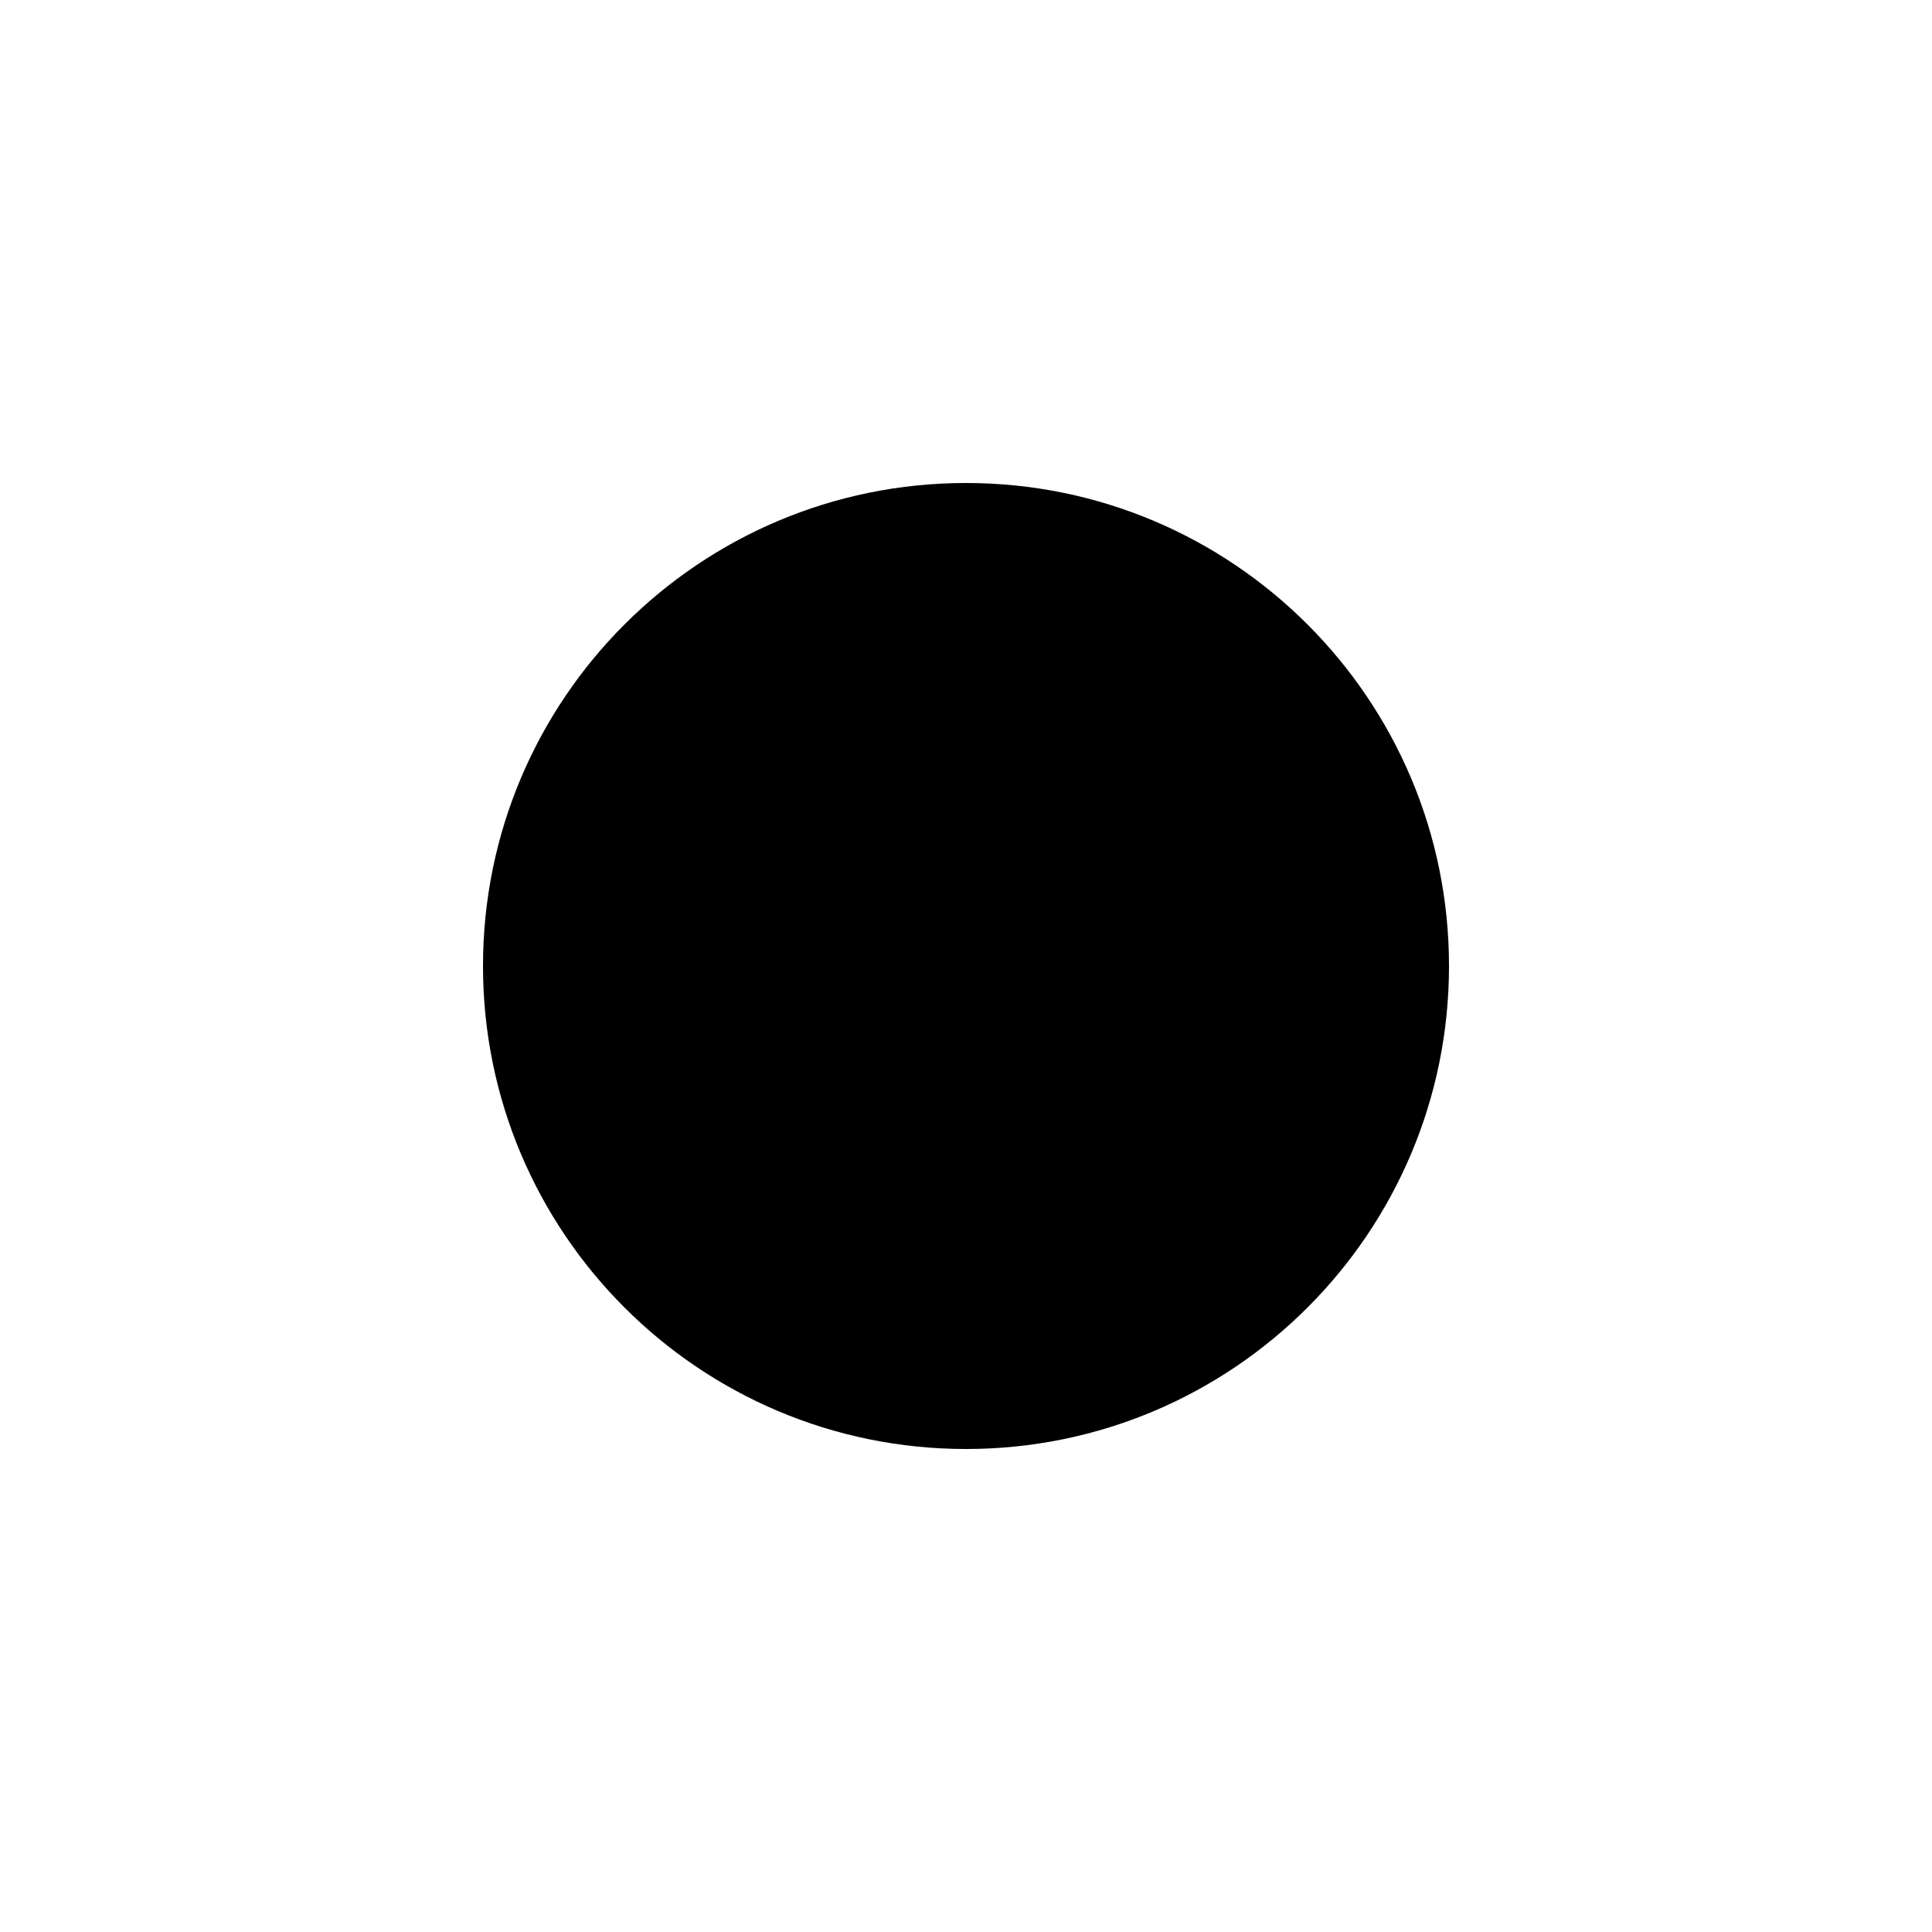
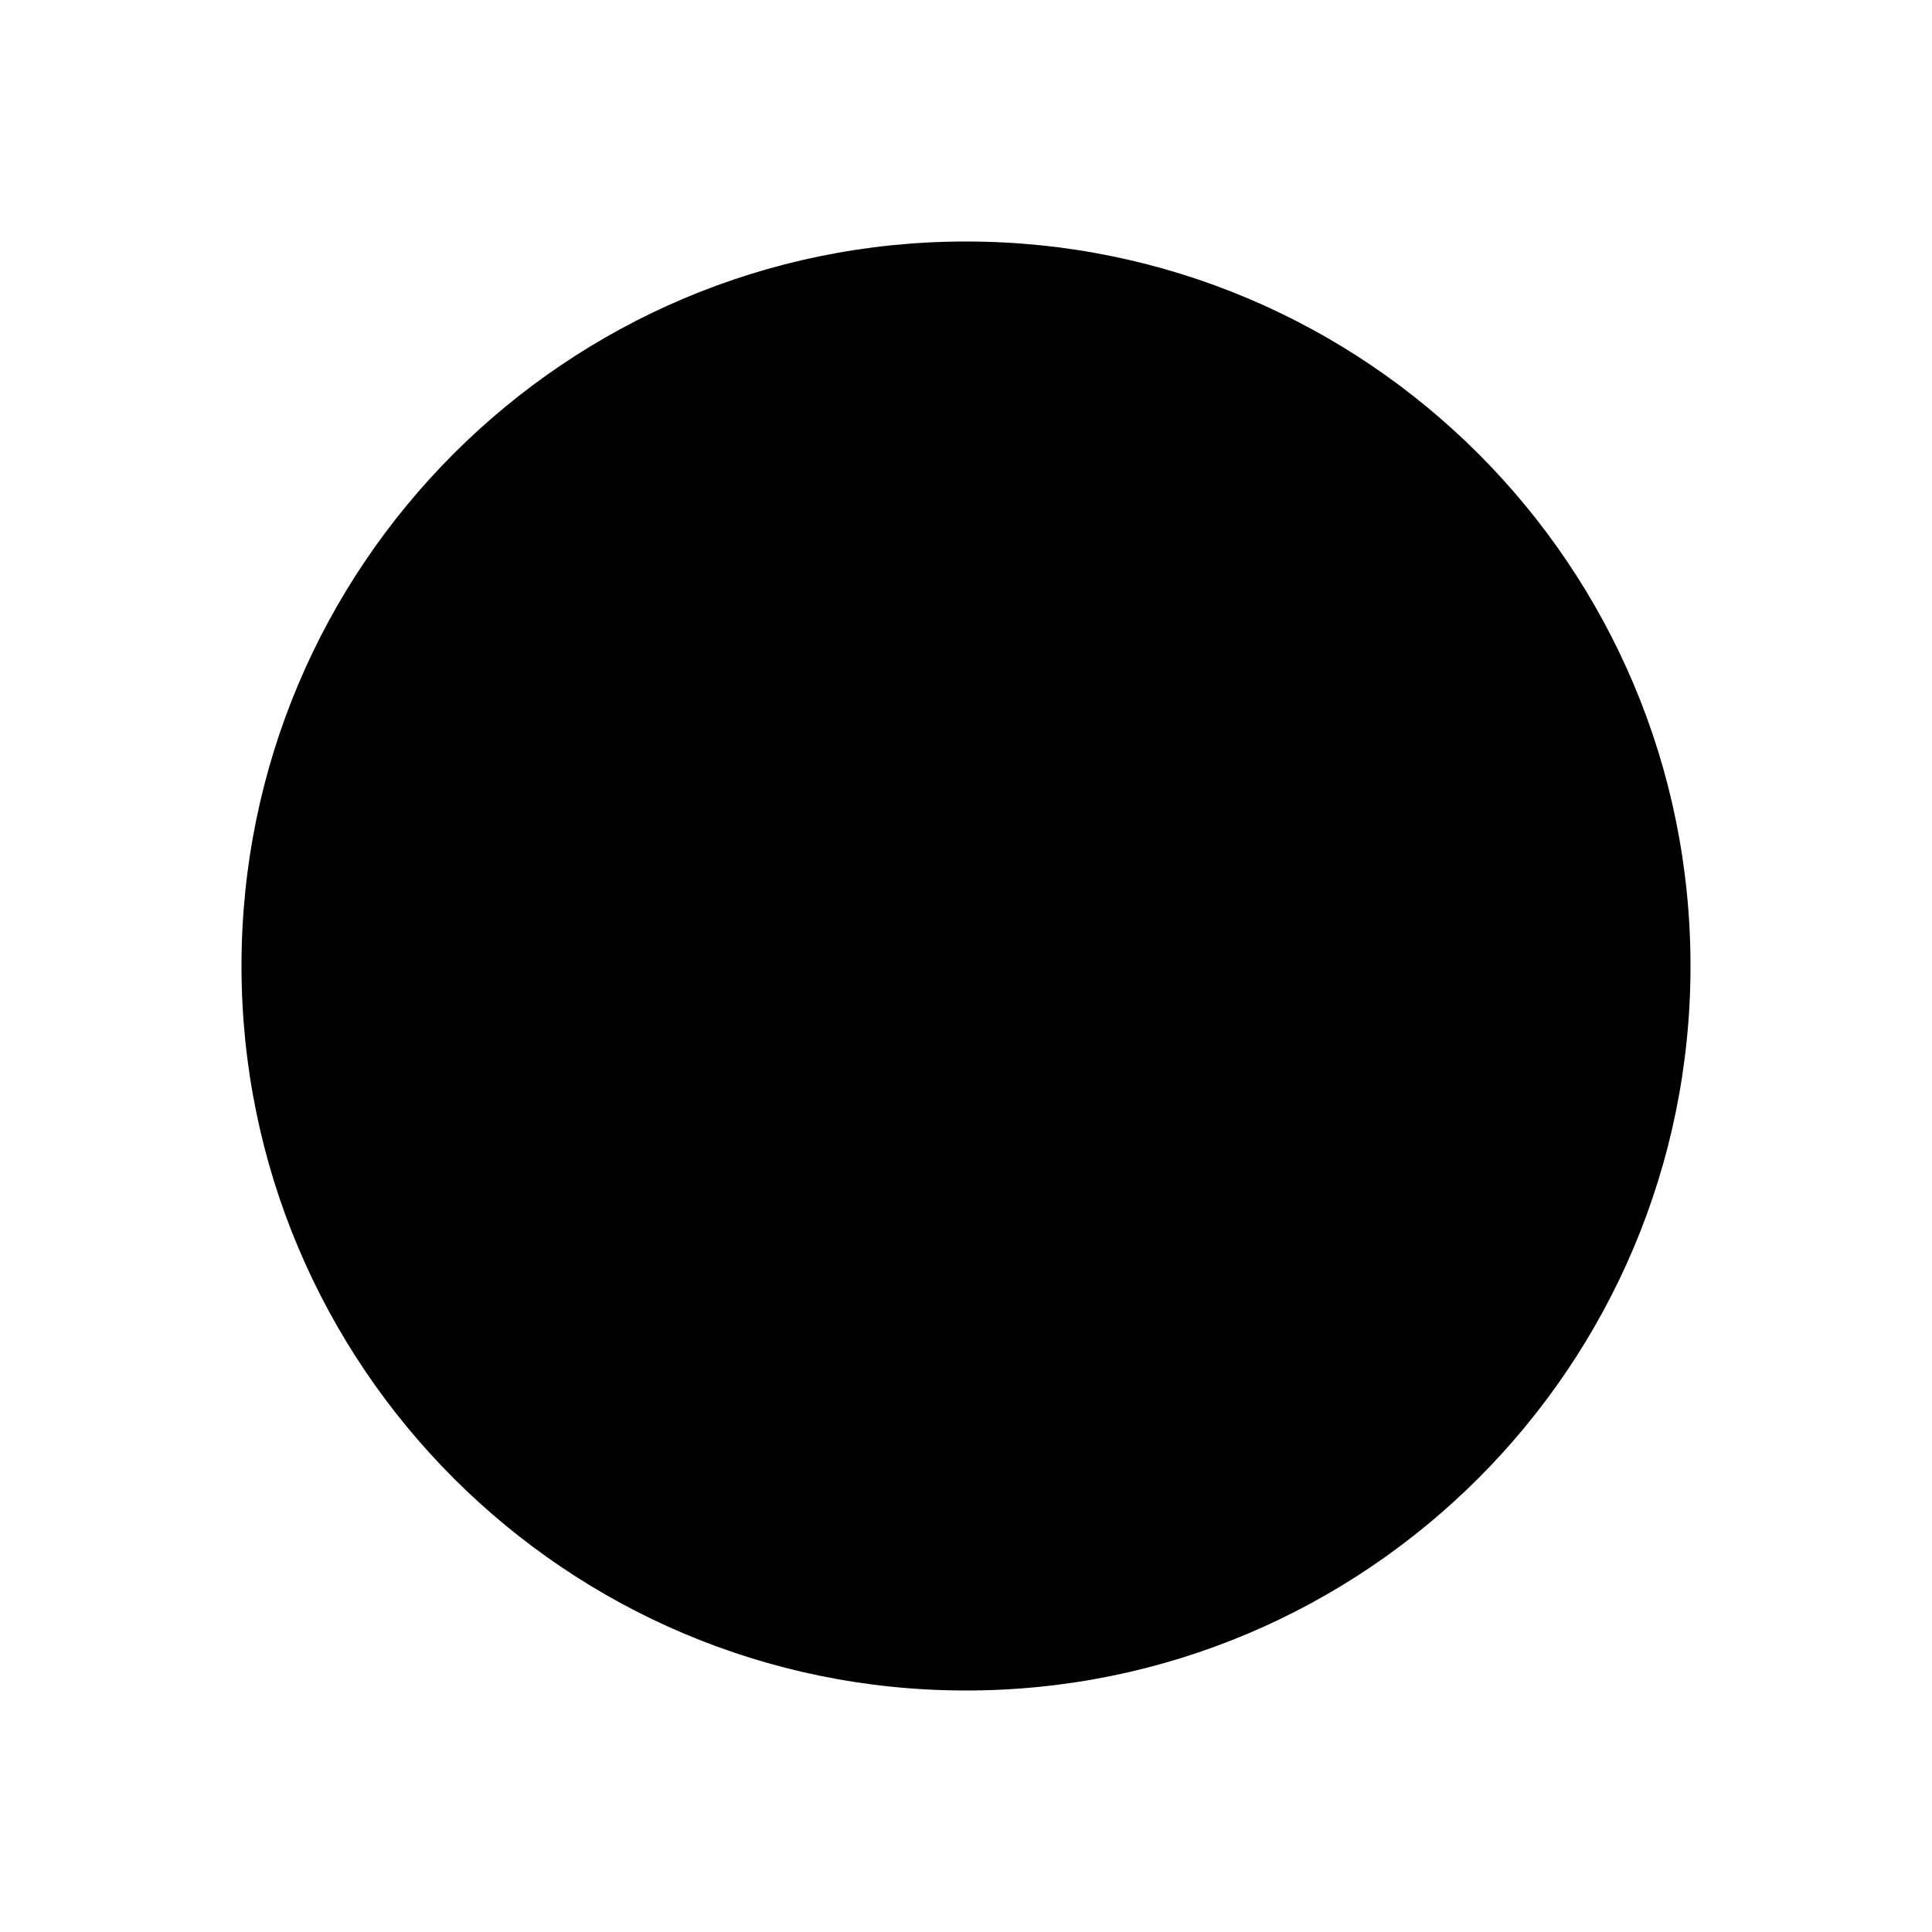
<svg xmlns="http://www.w3.org/2000/svg" width="16" height="16" viewBox="0 0 16 16" fill="none">
-   <path fill-rule="evenodd" clip-rule="evenodd" d="M4 8C4 5.791 5.791 4 8 4C10.209 4 12 5.791 12 8C12 10.209 10.209 12 8 12C5.791 12 4 10.209 4 8Z" fill="black" style="fill:black;fill-opacity:1;" />
+   <path fill-rule="evenodd" clip-rule="evenodd" d="M8 2C4.686 2 2 4.686 2 8C2 11.314 4.686 14 8 14C11.314 14 14 11.314 14 8C14 4.686 11.314 2 8 2Z" fill="black" style="fill:black;fill-opacity:1;" />
</svg>
